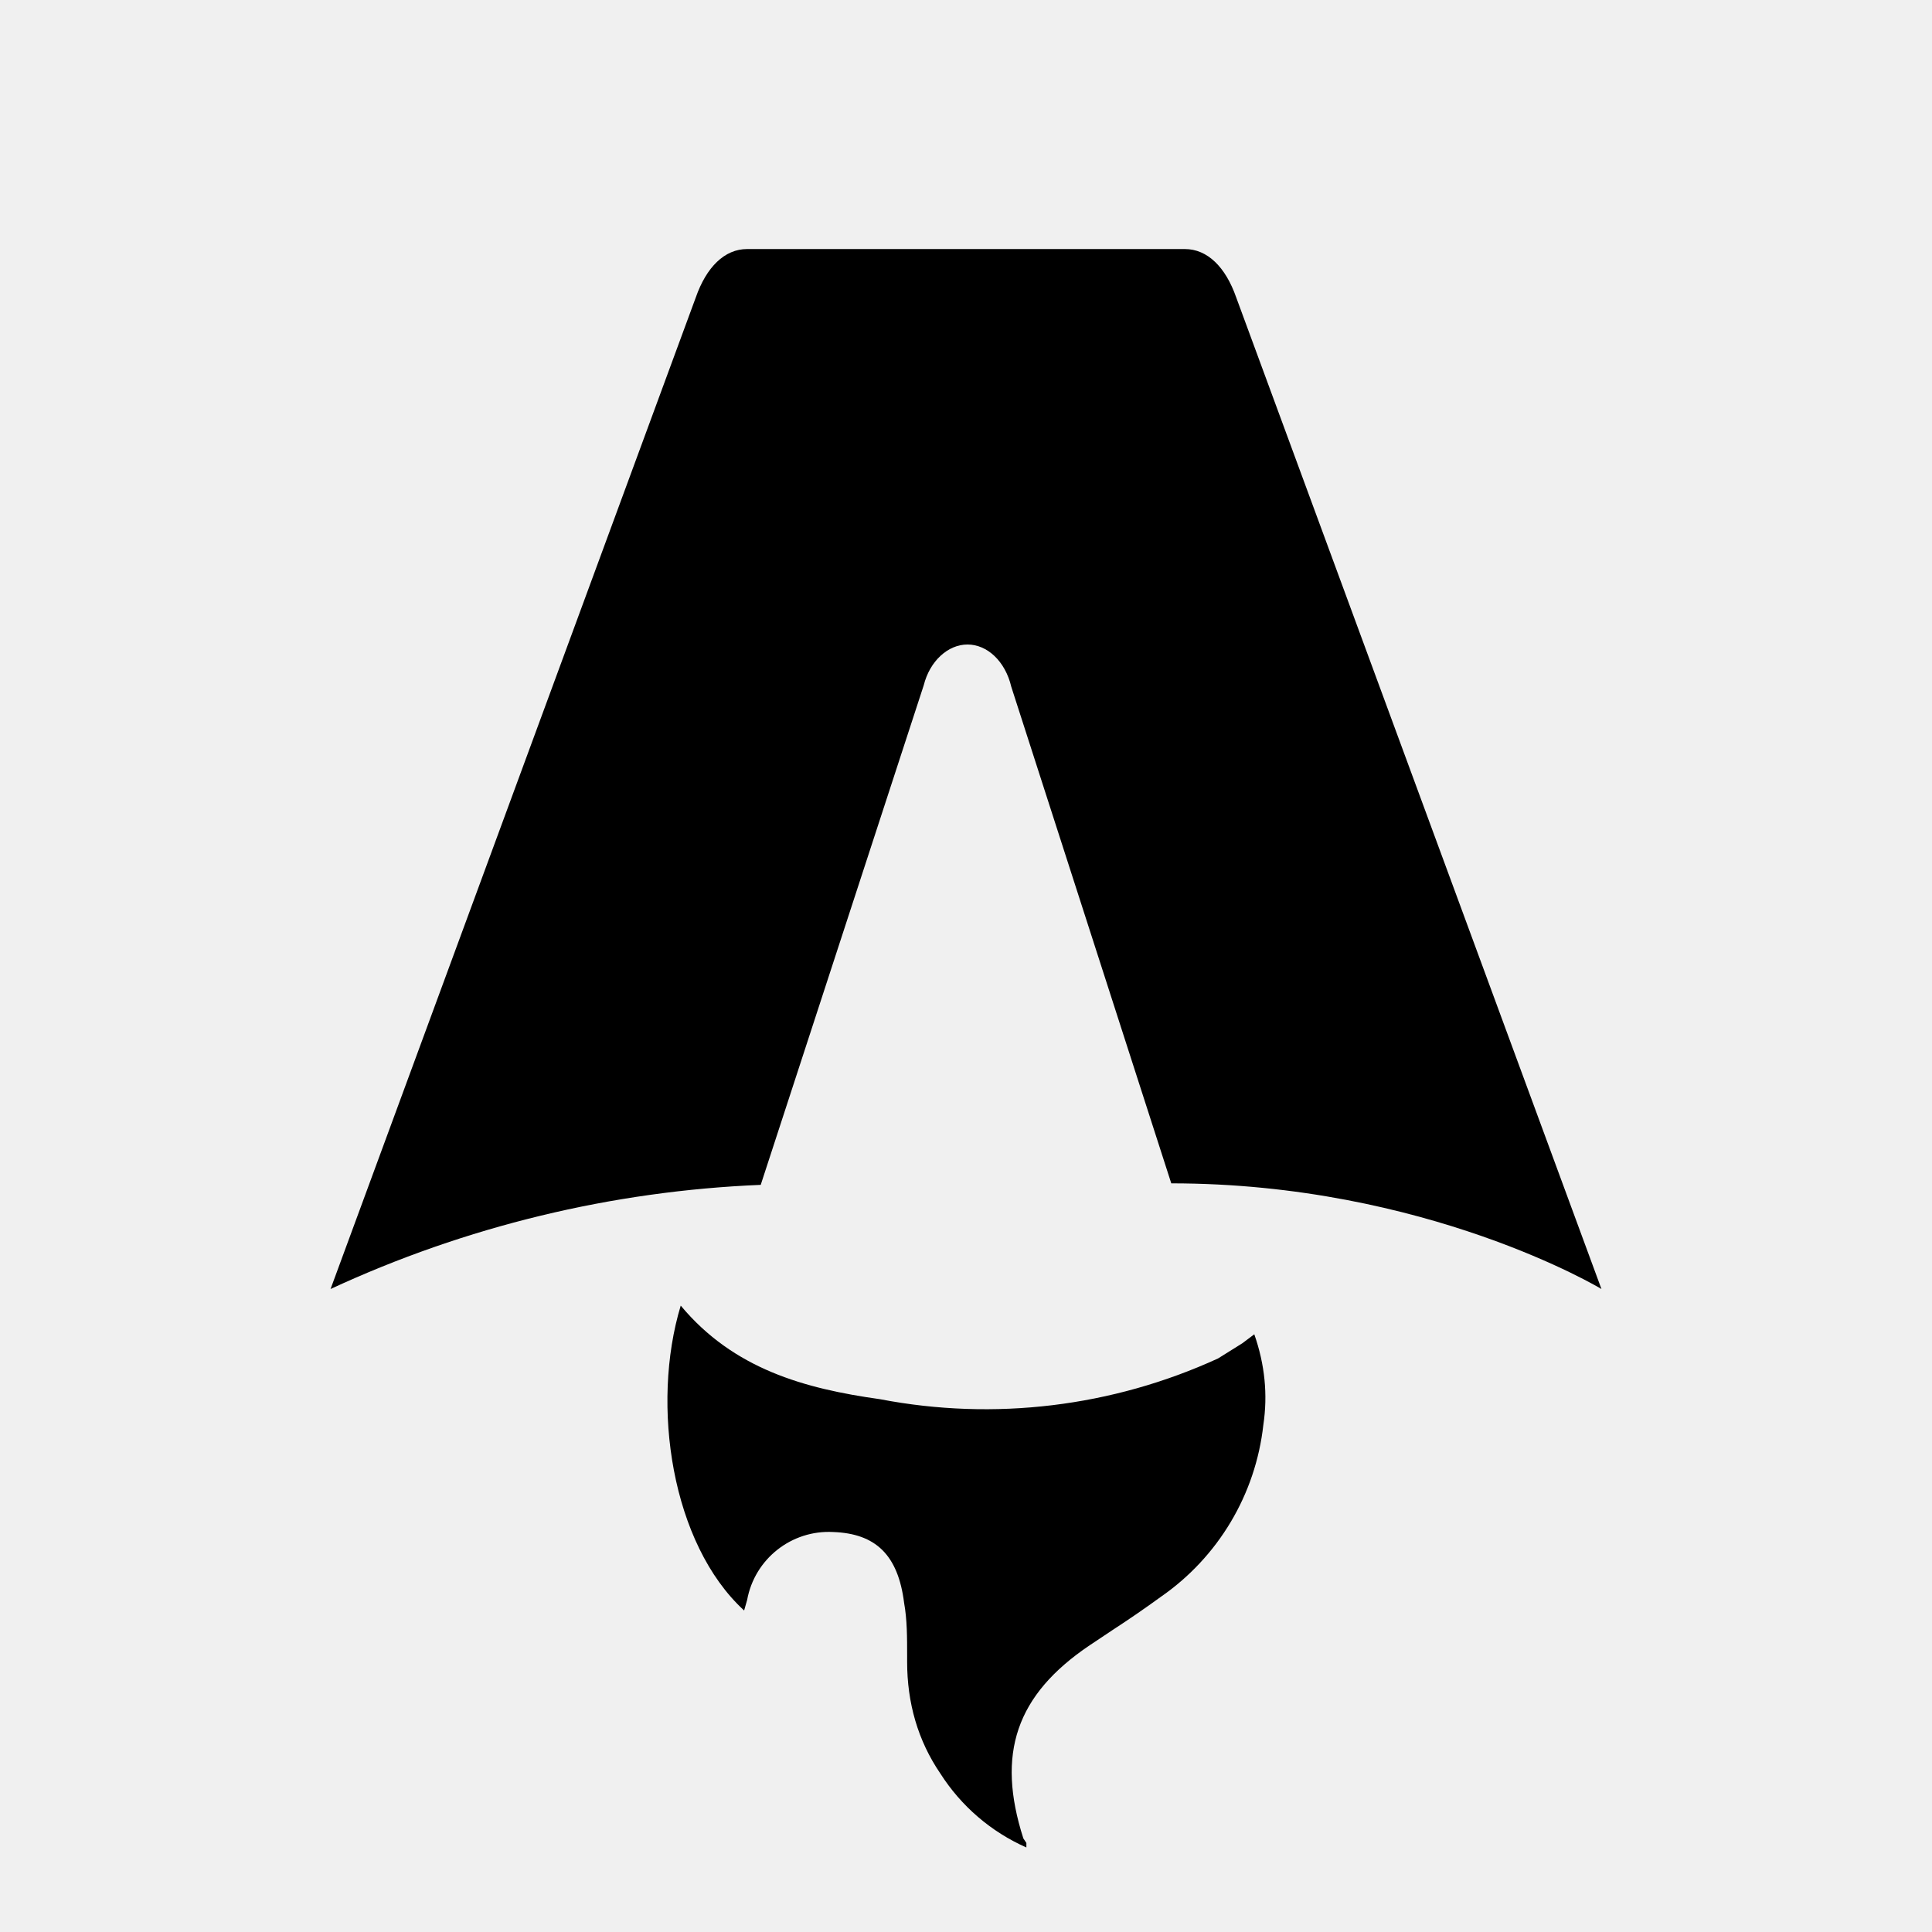
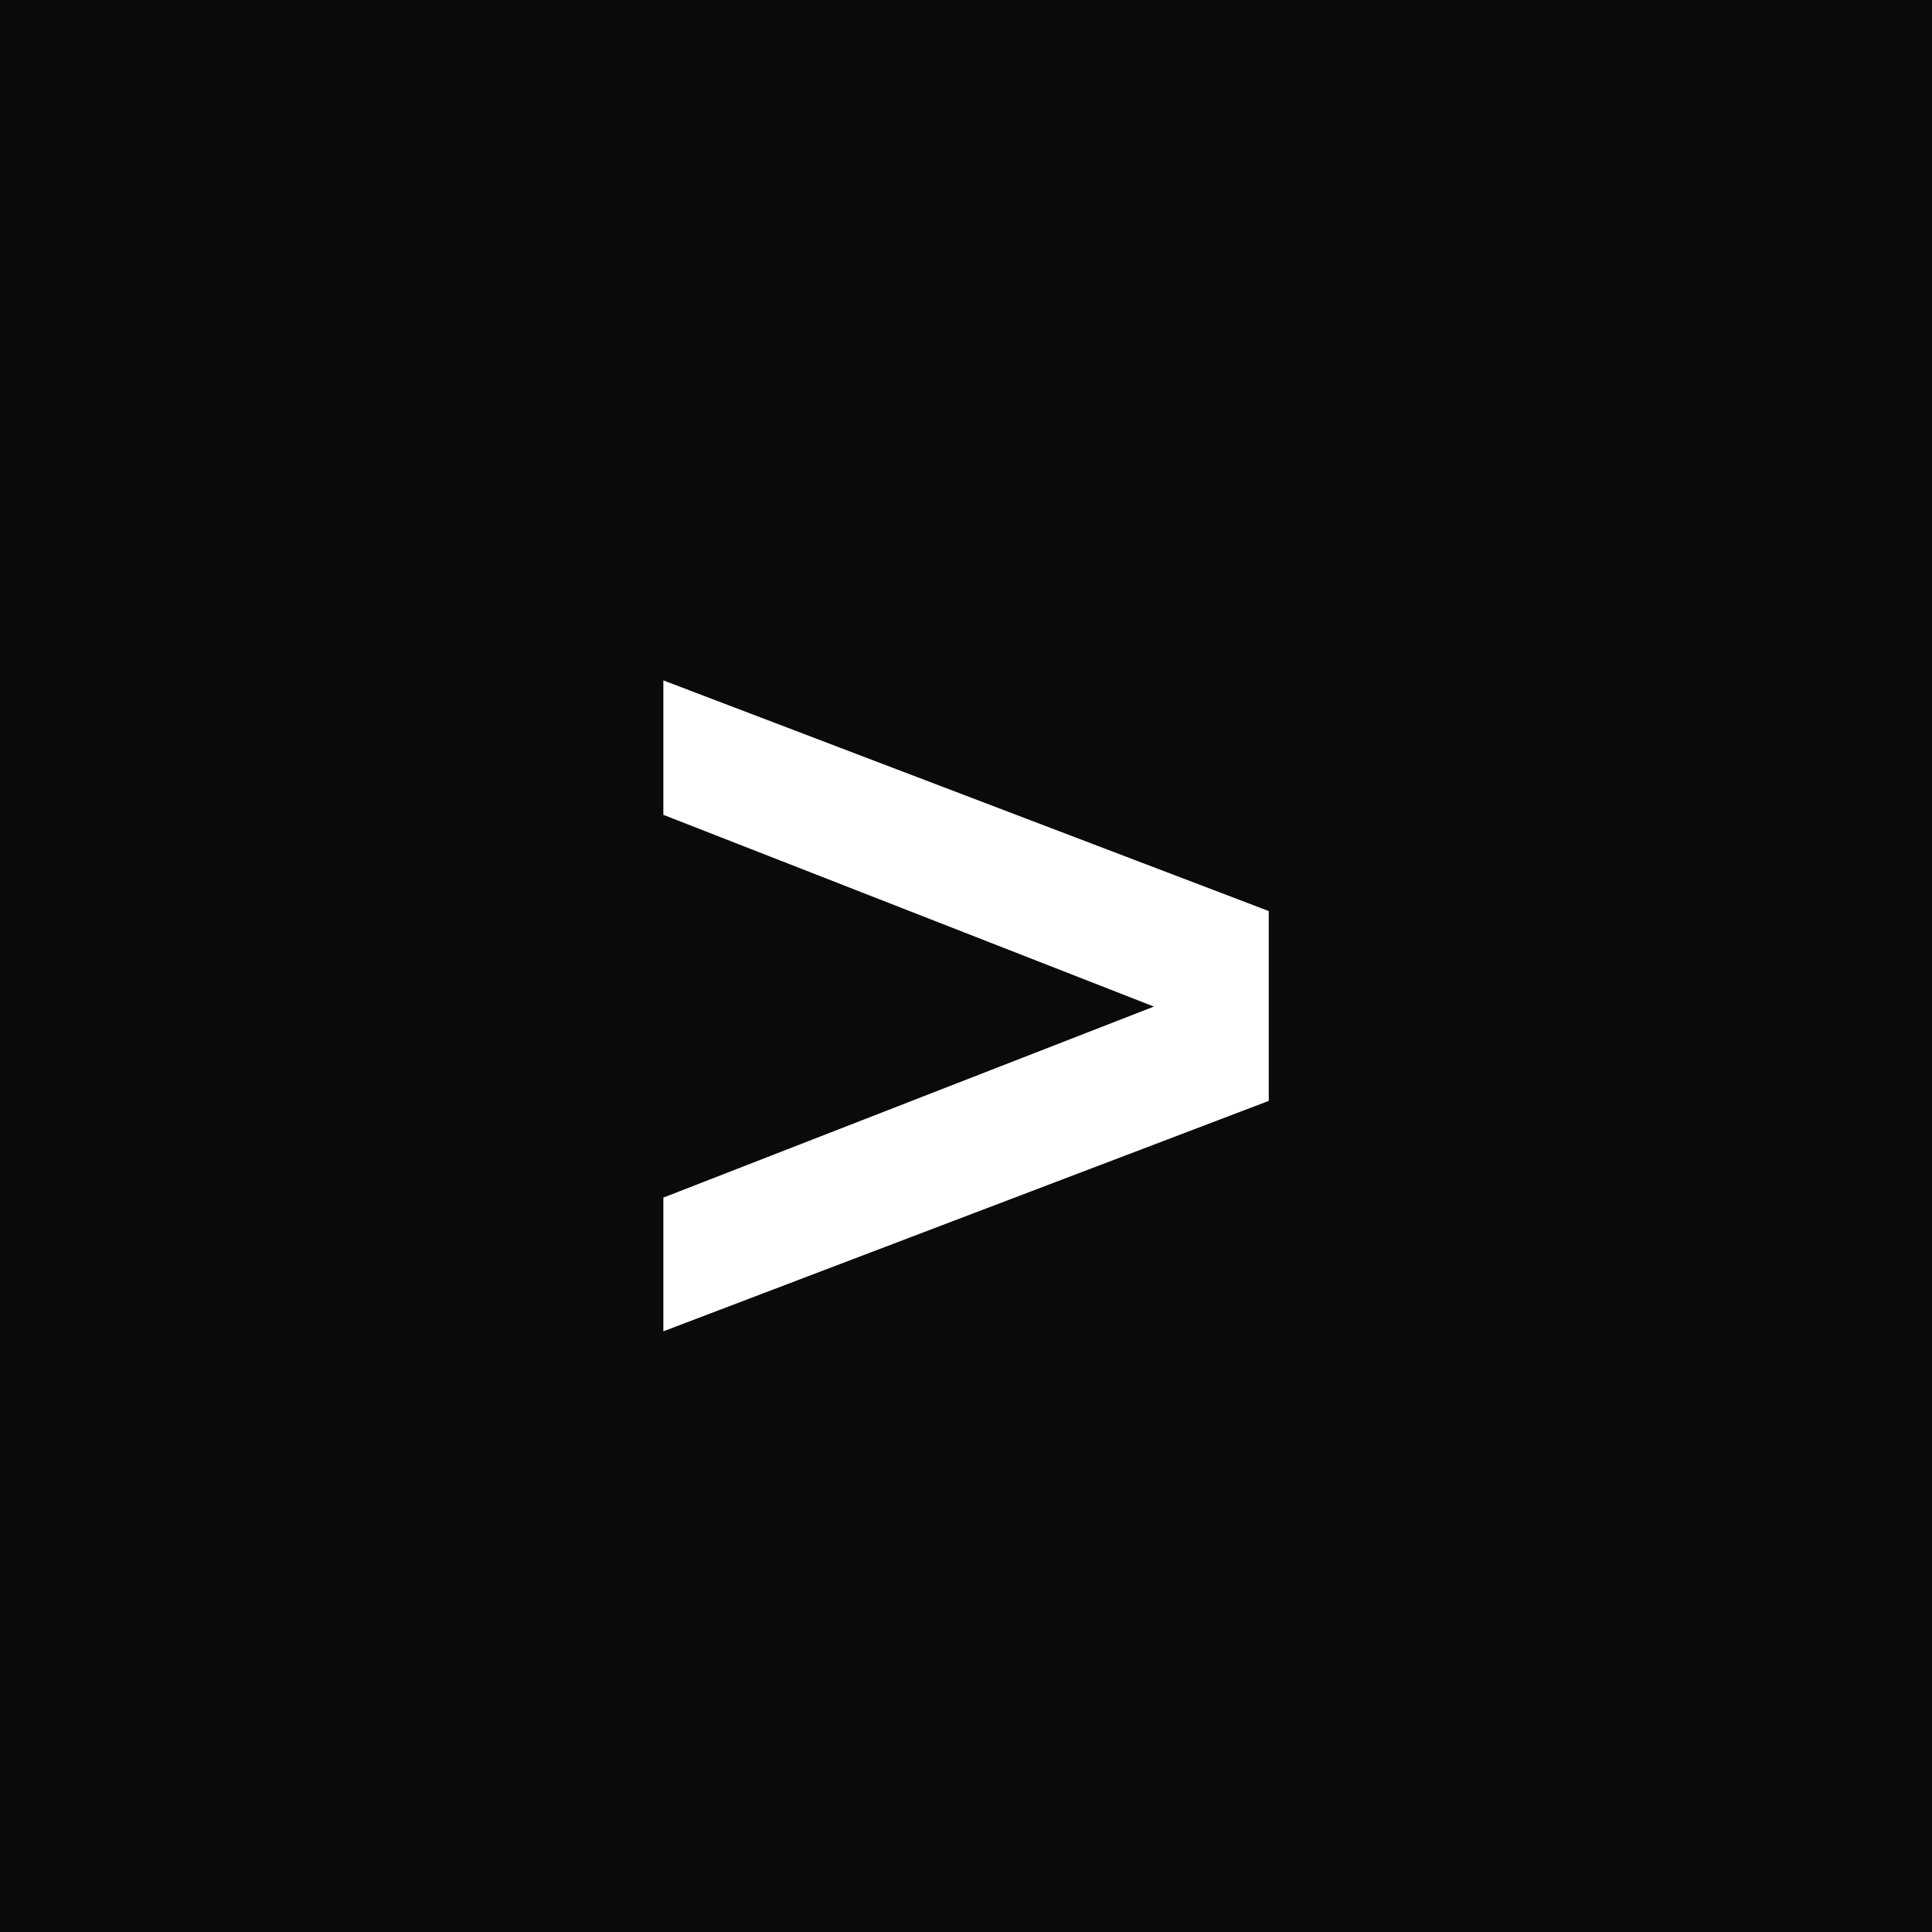
- <svg xmlns="http://www.w3.org/2000/svg" fill="none" viewBox="0 0 128 128">
-   <path d="M50.4 78.5a75.1 75.1 0 0 0-28.5 6.9l24.2-65.7c.7-2 1.9-3.2 3.4-3.2h29c1.5 0 2.7 1.2 3.4 3.2l24.2 65.7s-11.6-7-28.5-7L67 45.5c-.4-1.7-1.6-2.8-2.9-2.8-1.3 0-2.5 1.1-2.9 2.7L50.4 78.5Zm-1.1 28.2Zm-4.2-20.2c-2 6.6-.6 15.8 4.2 20.2a17.5 17.5 0 0 1 .2-.7 5.5 5.5 0 0 1 5.7-4.5c2.8.1 4.3 1.5 4.7 4.7.2 1.1.2 2.3.2 3.5v.4c0 2.7.7 5.2 2.2 7.4a13 13 0 0 0 5.7 4.9v-.3l-.2-.3c-1.8-5.6-.5-9.5 4.4-12.8l1.5-1a73 73 0 0 0 3.2-2.2 16 16 0 0 0 6.8-11.4c.3-2 .1-4-.6-6l-.8.6-1.6 1a37 37 0 0 1-22.4 2.7c-5-.7-9.7-2-13.2-6.2Z" />
-   <style>
-         path { fill: #000; }
-         @media (prefers-color-scheme: dark) {
-             path { fill: #FFF; }
-         }
-     </style>
+ <svg xmlns="http://www.w3.org/2000/svg" viewBox="0 0 128 128" fill="none">
+   <rect width="128" height="128" fill="#0a0a0a" />
+   <text x="50%" y="55%" dominant-baseline="middle" text-anchor="middle" font-family="'Courier New', Courier, monospace" font-size="80" font-weight="bold" fill="#ffffff">&gt;</text>
</svg>
